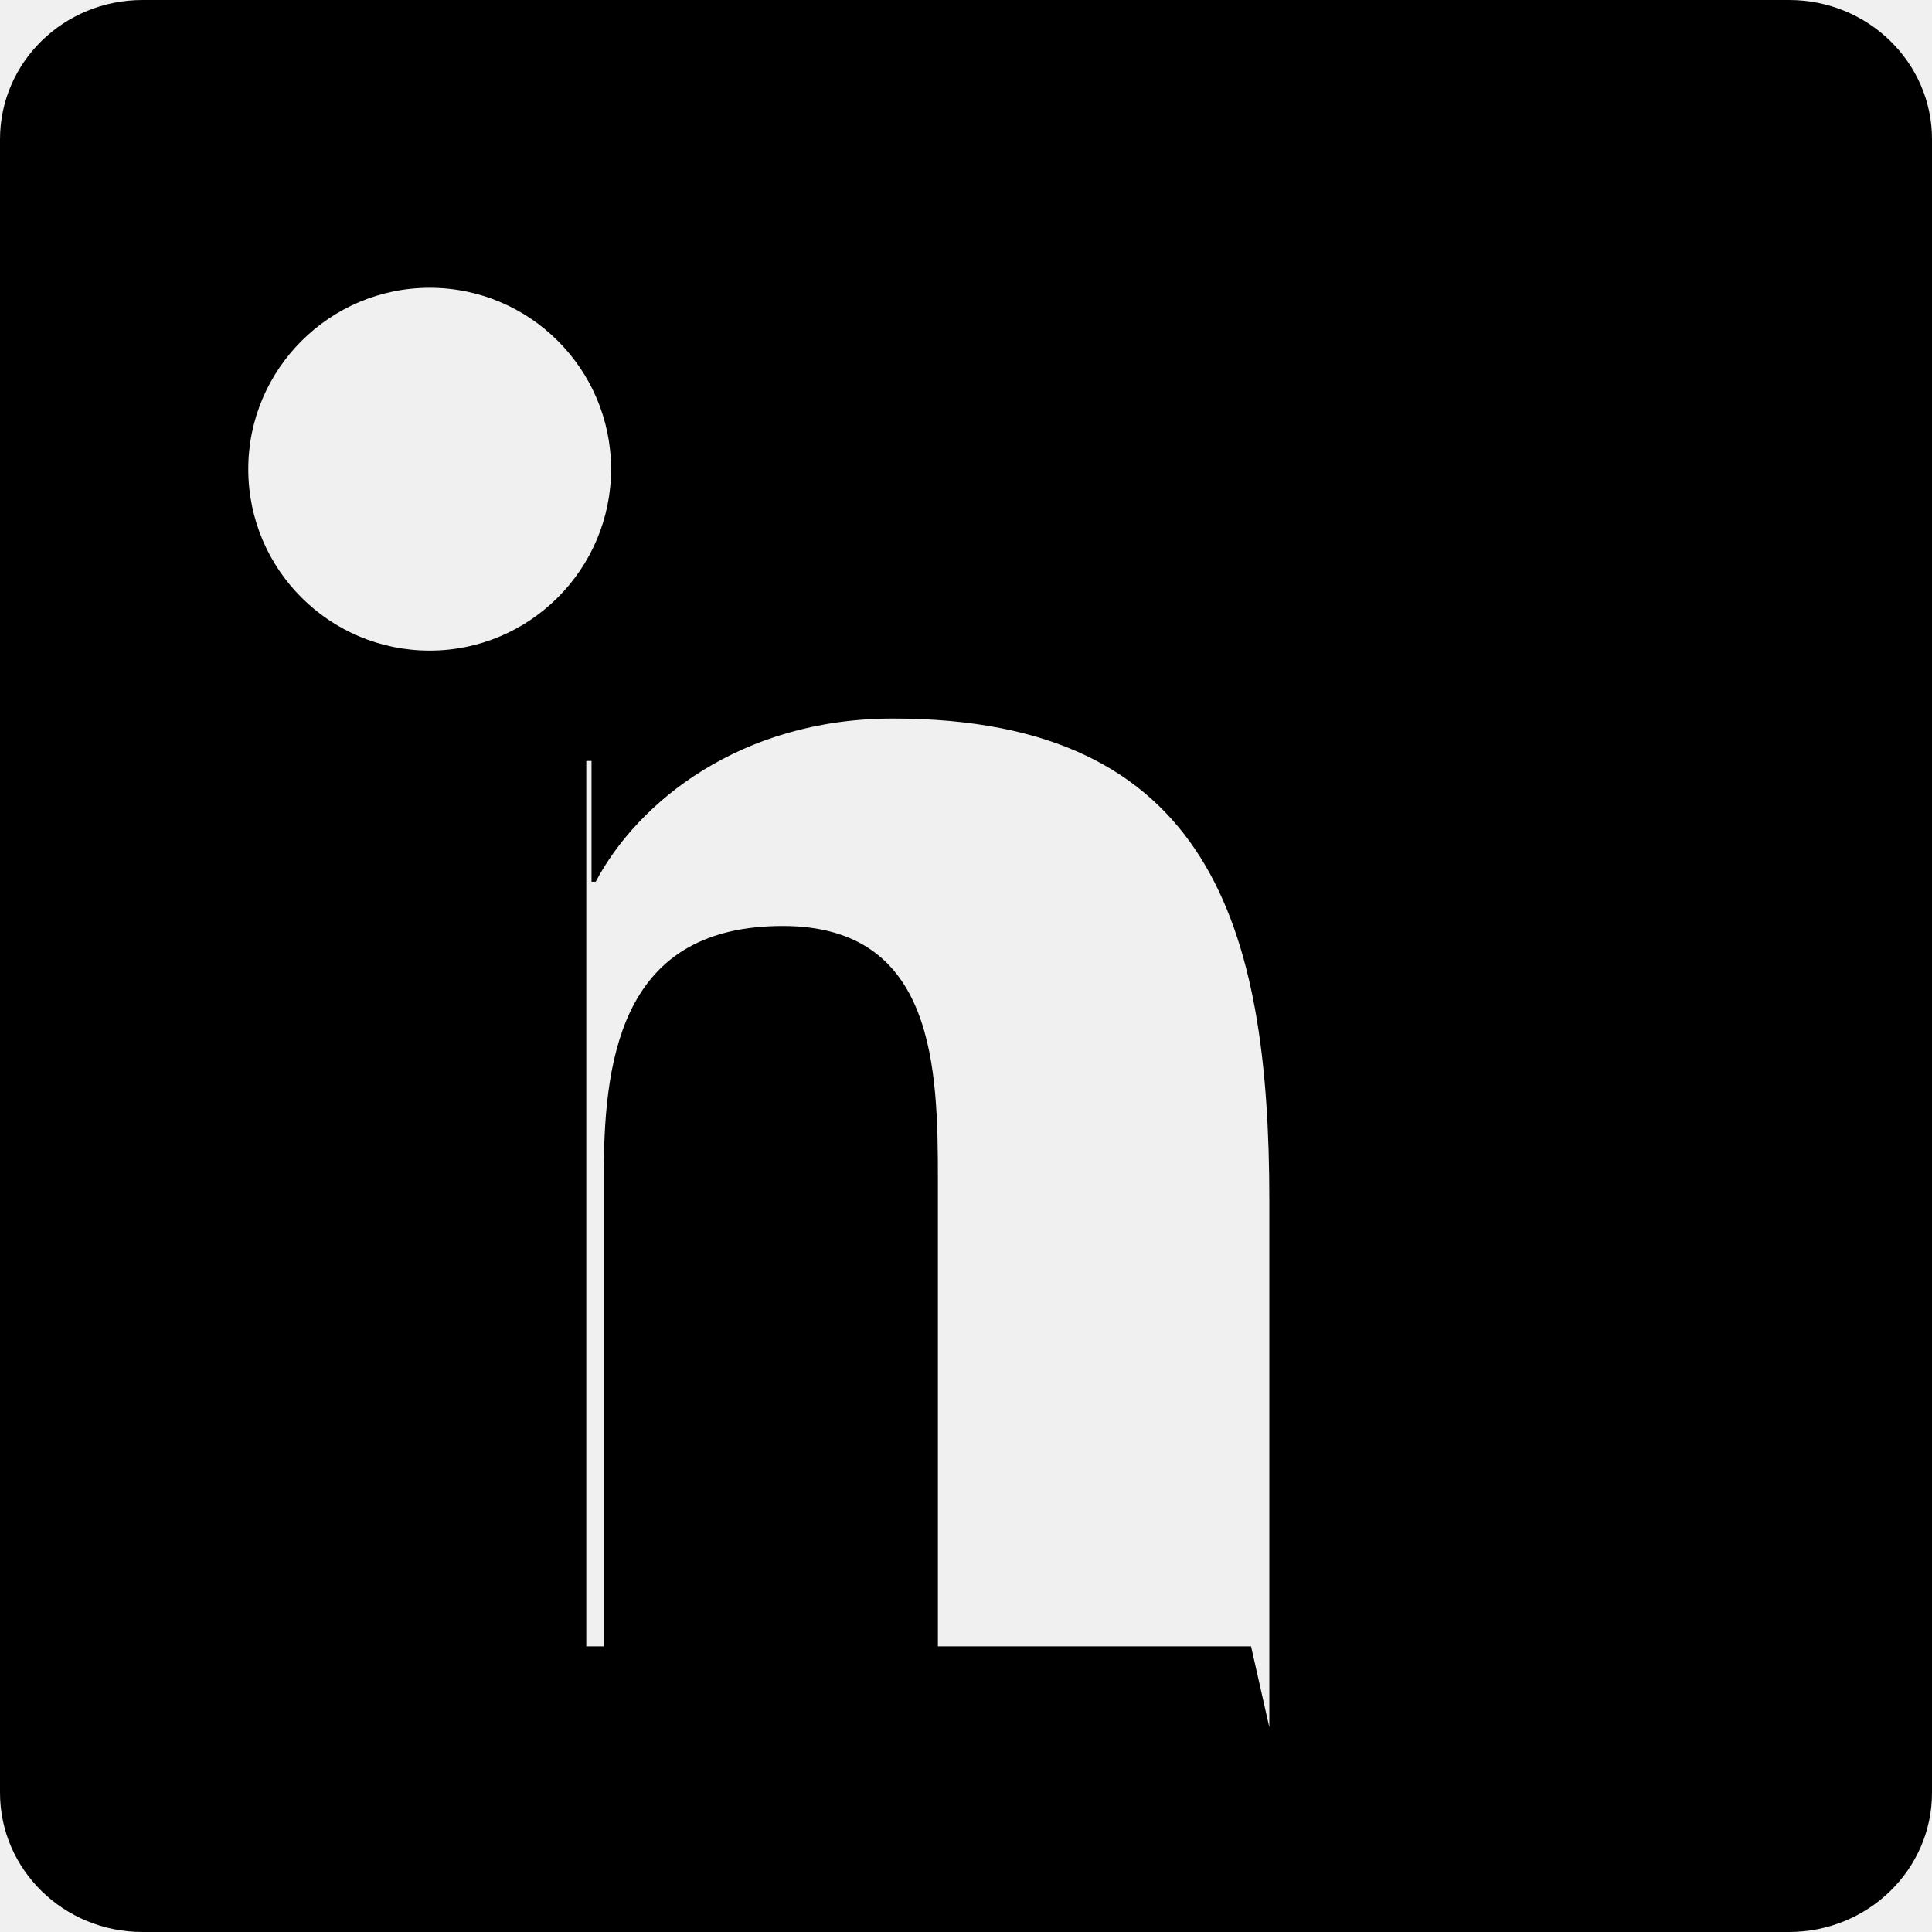
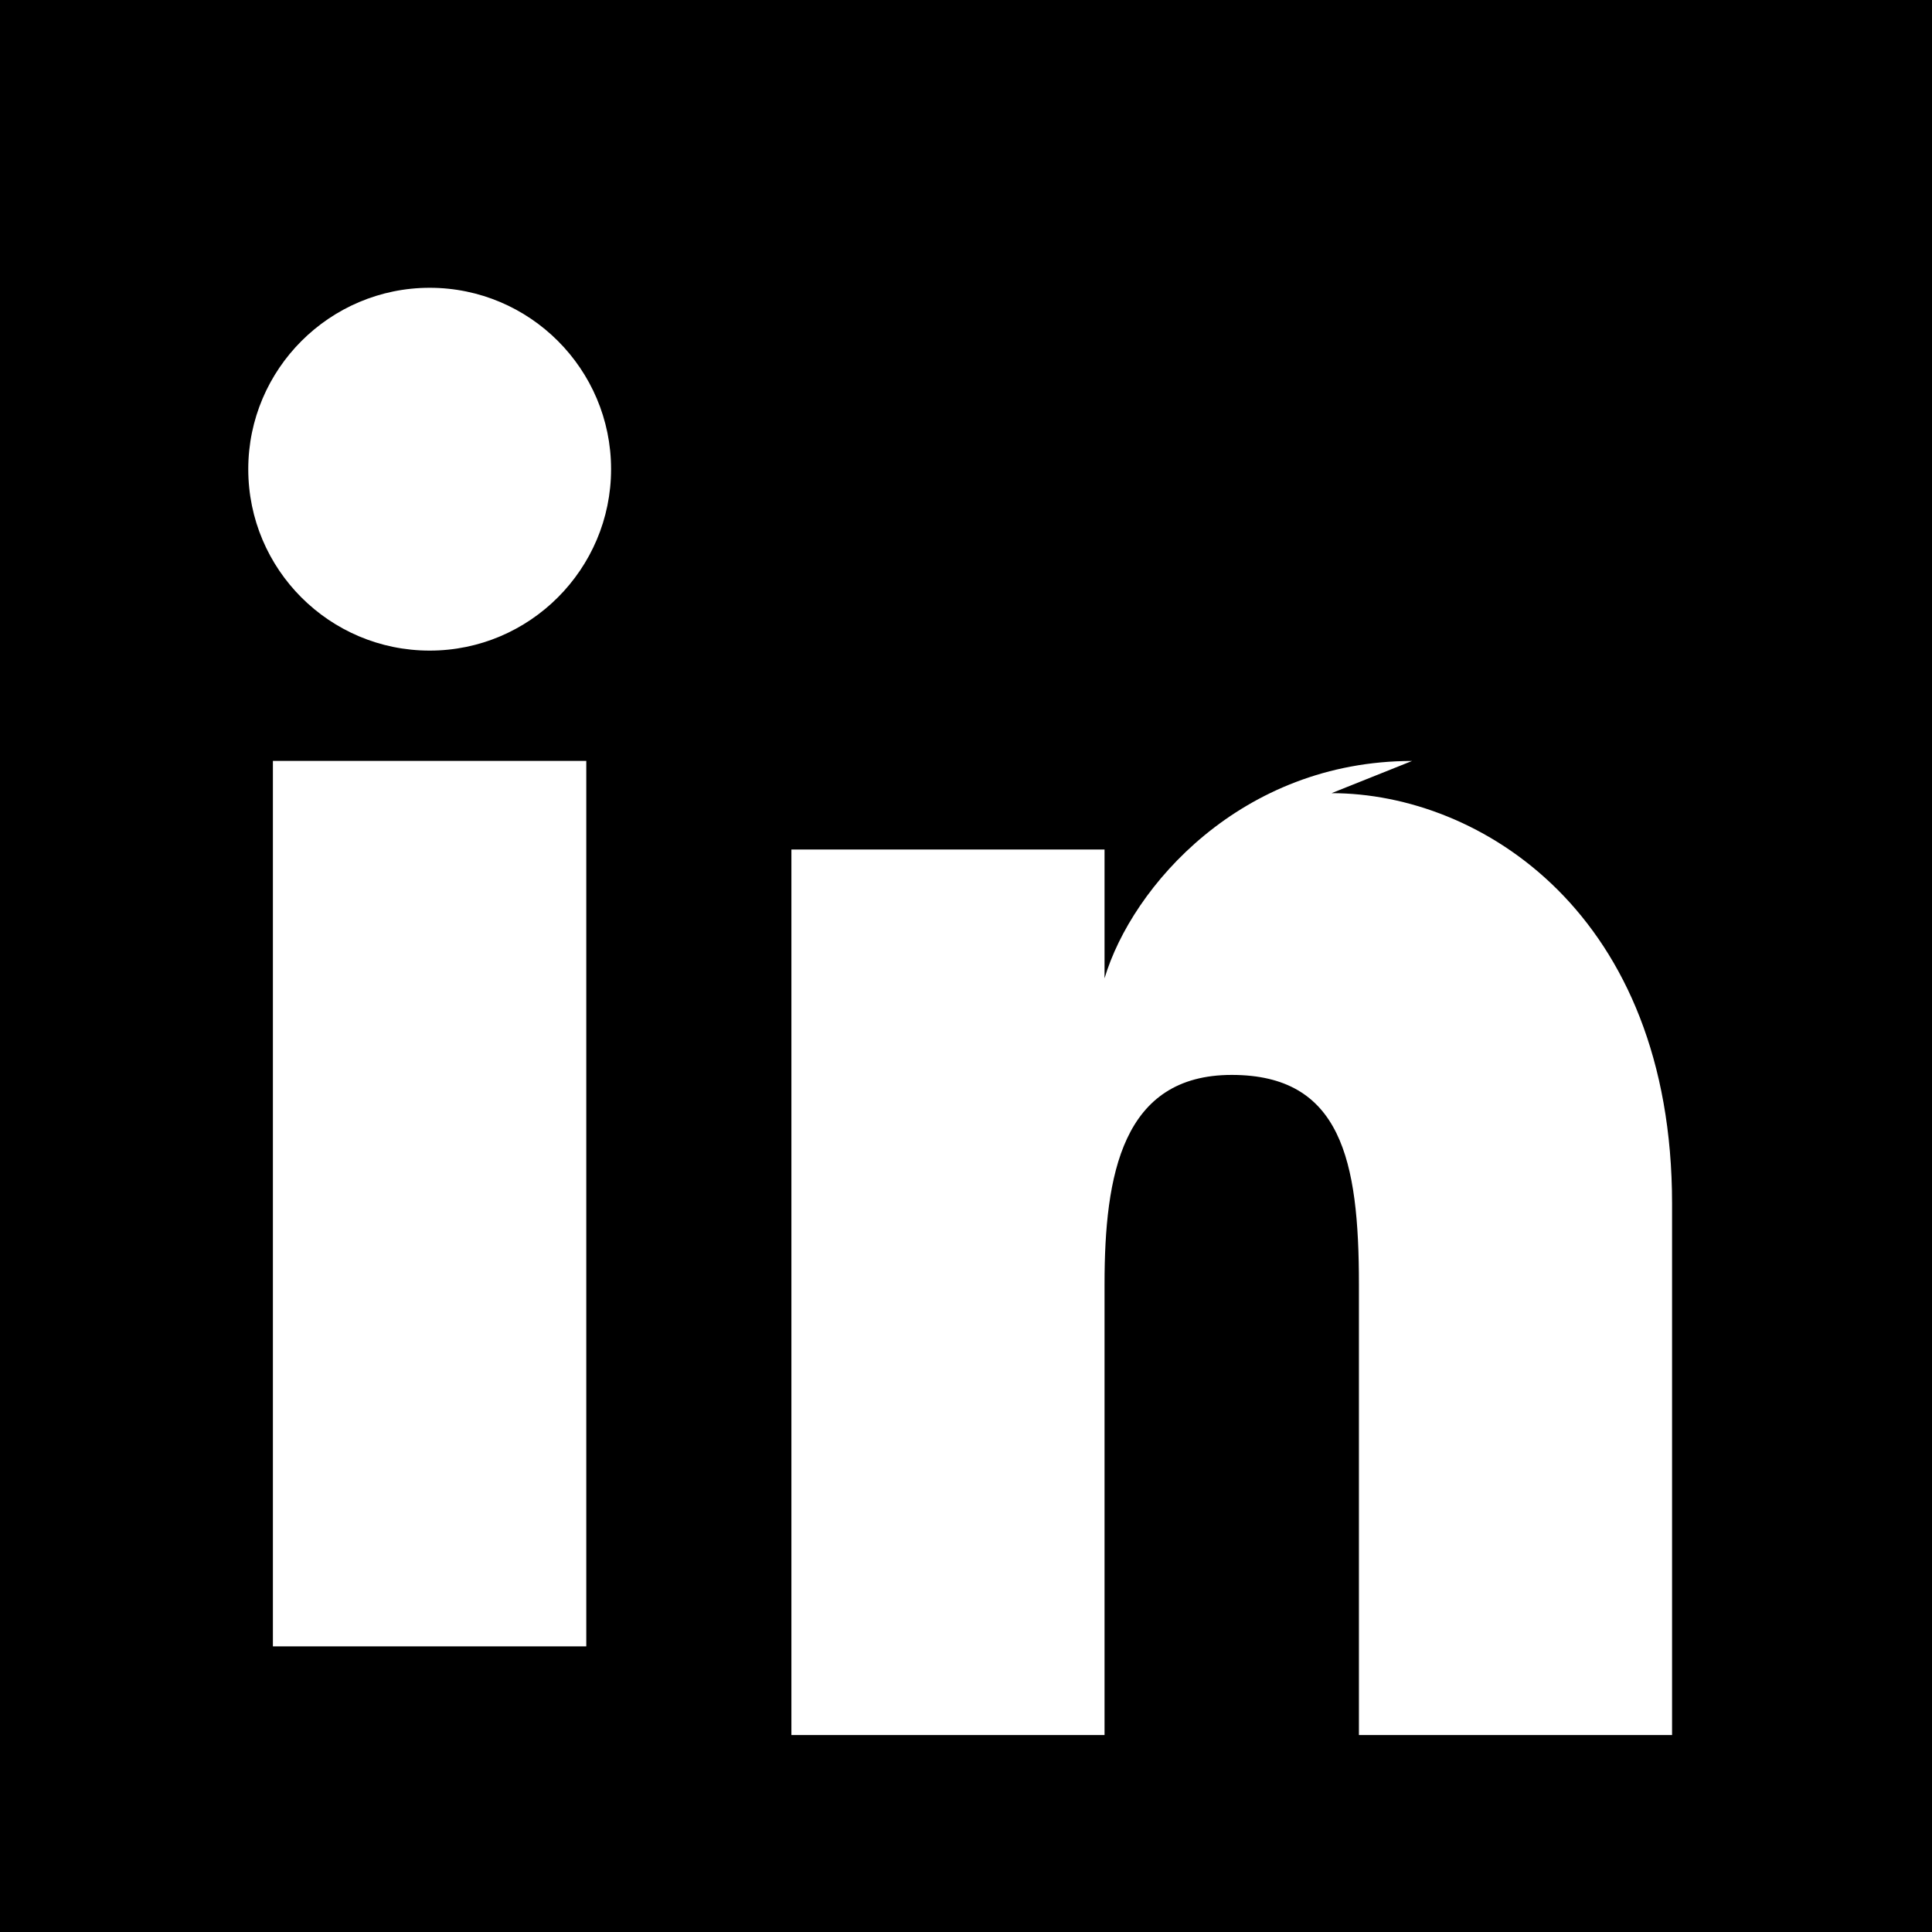
- <svg xmlns="http://www.w3.org/2000/svg" viewBox="0 0 24 24" fill="currentColor" className="w-6 h-6">
-   <path d="M22.225 0H1.771C.791 0 0 .774 0 1.731v20.538C0 23.226.792 24 1.771 24h20.451C23.205 24 24 23.226 24 22.27V1.73C24 .774 23.204 0 22.225 0zm-6.684 20.452h-3.89v-5.788c0-1.382-.028-3.161-1.927-3.161-1.928 0-2.223 1.506-2.223 3.057v5.892h-3.89V9.453h3.737v1.5h.052c.521-.985 1.795-2.027 3.692-2.027 3.948 0 4.676 2.6 4.676 5.984v6.542h-.001zM5.338 8.082a2.254 2.254 0 01-2.254-2.254c0-1.242 1.012-2.253 2.254-2.253s2.253 1.01 2.253 2.253c0 1.242-1.011 2.254-2.253 2.254zM3.39 20.452h3.893V9.452H3.39v11z" />
+ <svg xmlns="http://www.w3.org/2000/svg" viewBox="0 0 24 24" className="w-7 h-7">
+   <rect width="24" height="24" fill="" />
+   <path d="M5.338 8.082a2.254 2.254 0 01-2.254-2.254c0-1.242 1.012-2.253 2.254-2.253s2.253 1.01 2.253 2.253c0 1.242-1.011 2.254-2.253 2.254zM3.39 20.452h3.893V9.452H3.39v11zm14.151-10.999c-2.12 0-3.48 1.56-3.82 2.7v-1.6h-3.89v11h3.89v-5.6c0-1.36.22-2.6 1.58-2.6s1.58 1.06 1.58 2.6v5.6h3.89v-6.6c0-3.6-2.38-5.1-4.23-5.1z" fill="#FFFFFF" />
</svg>
